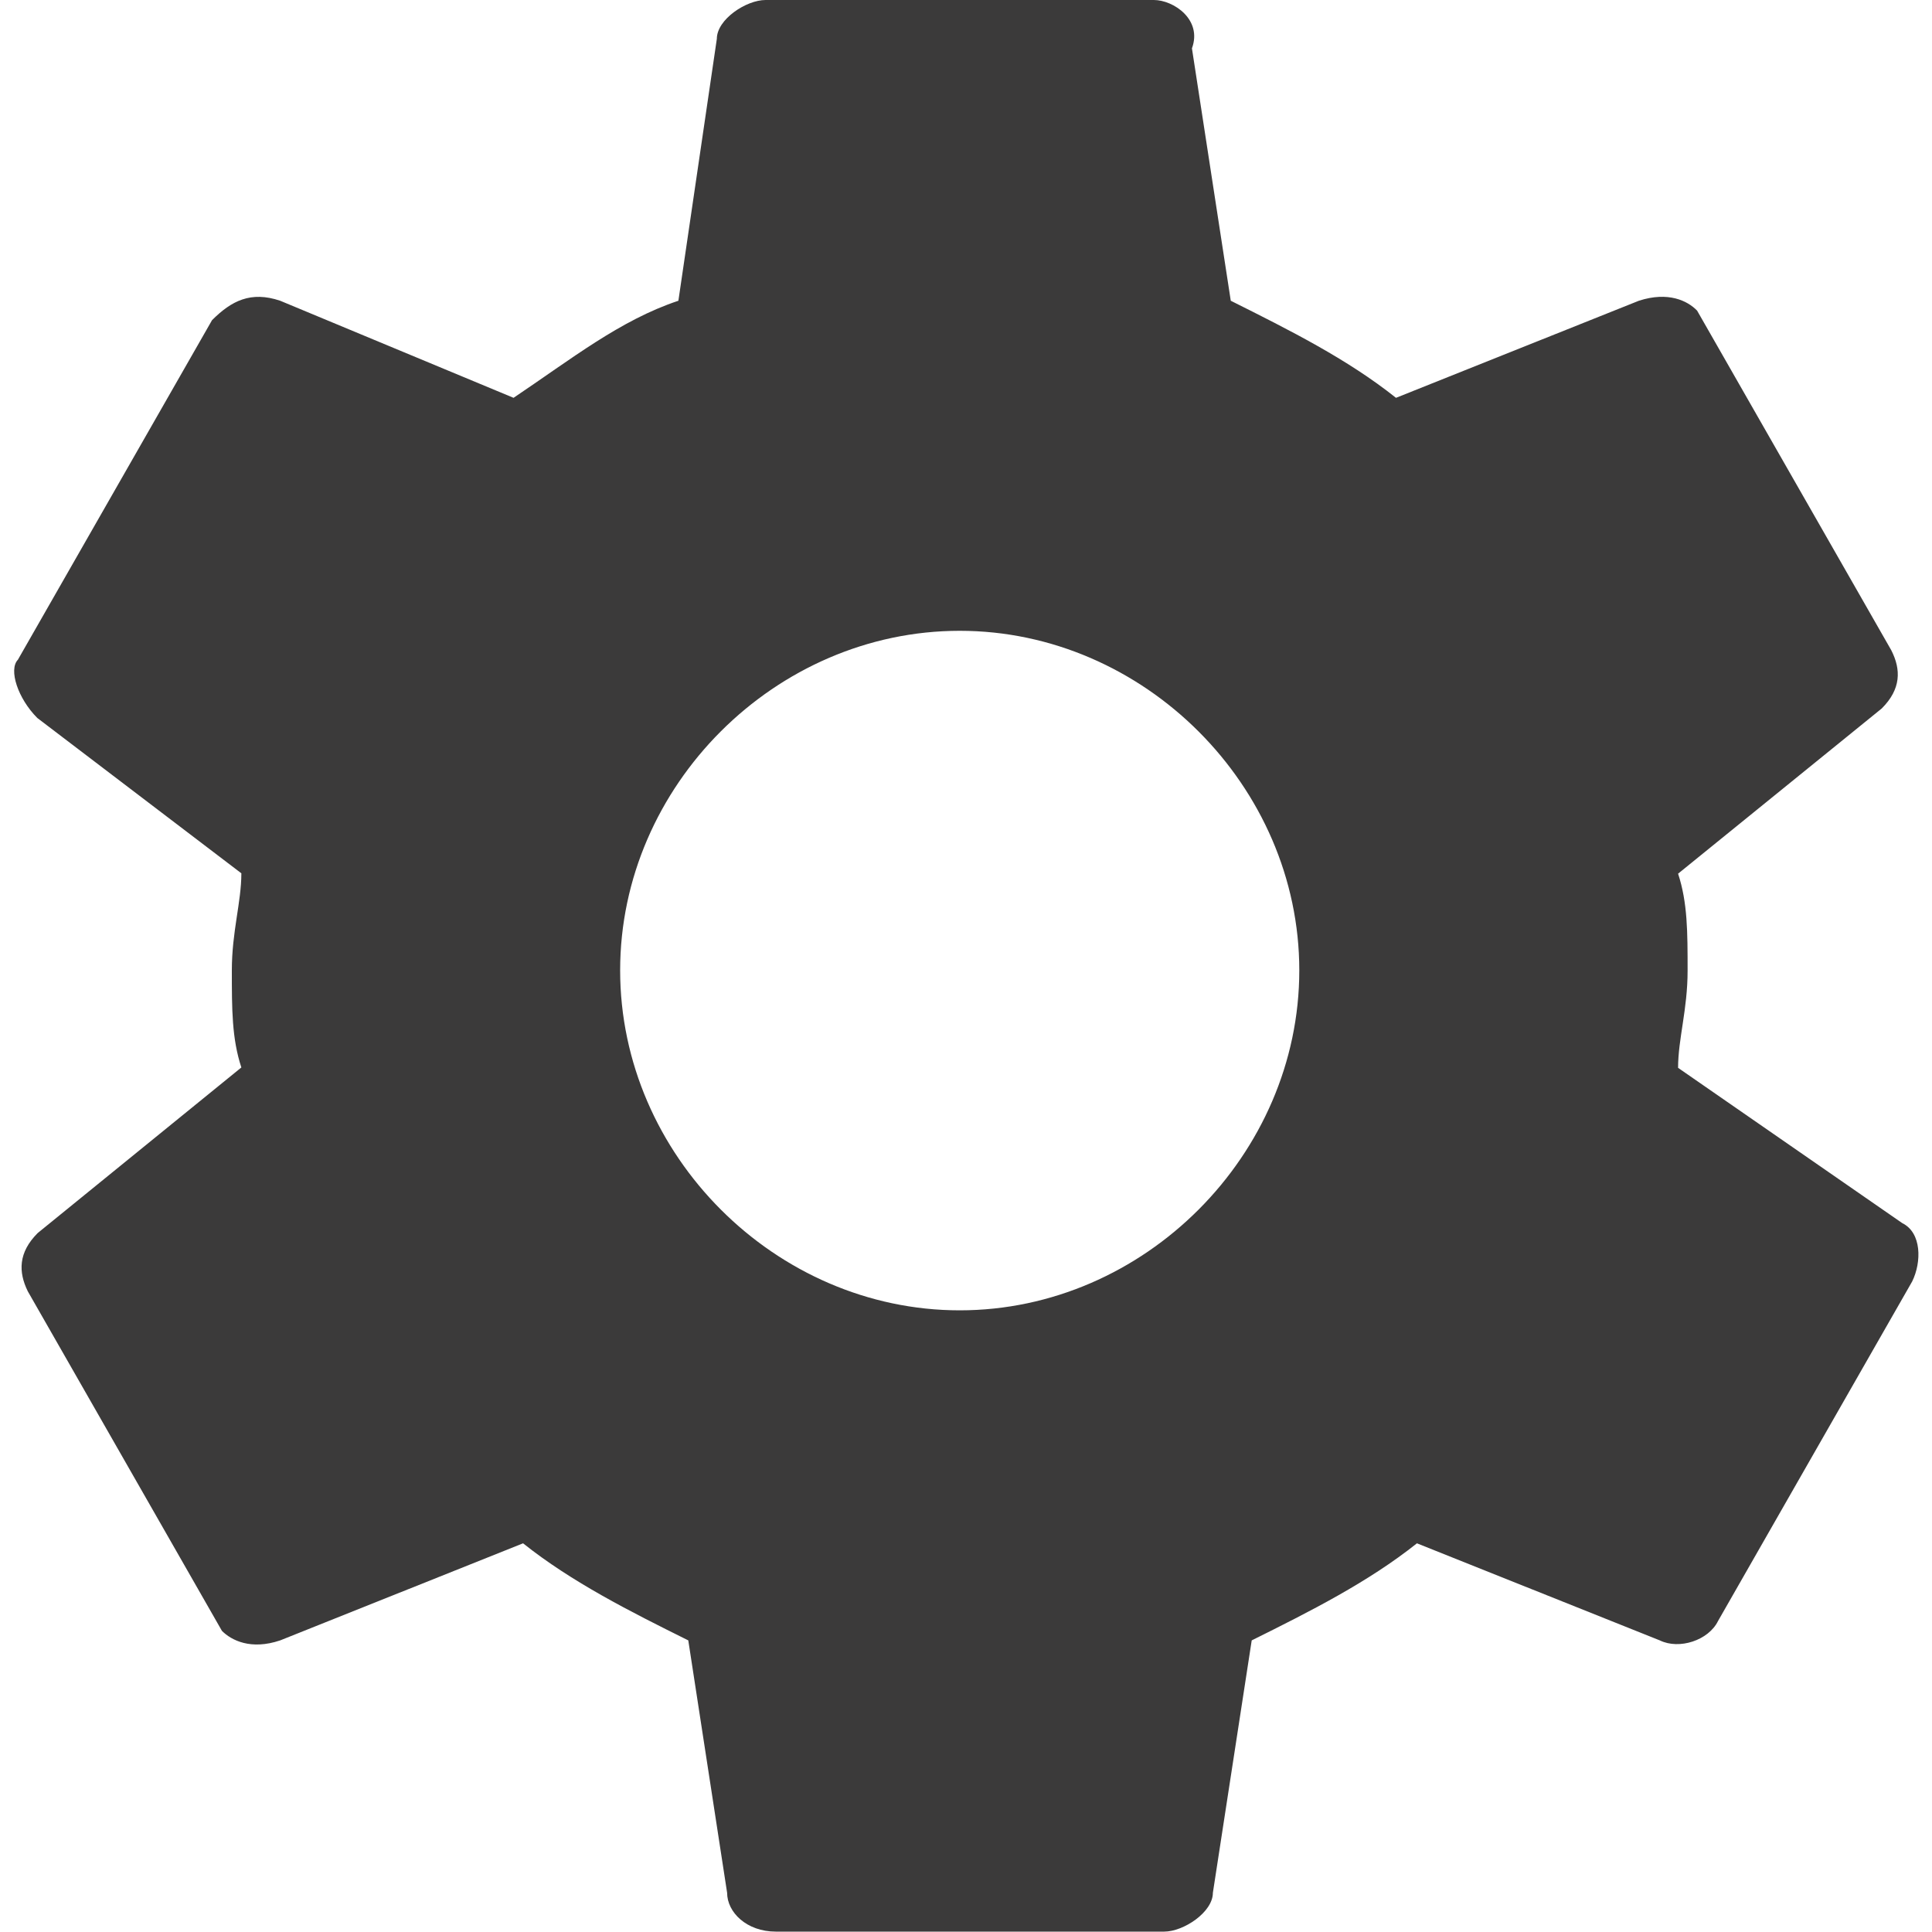
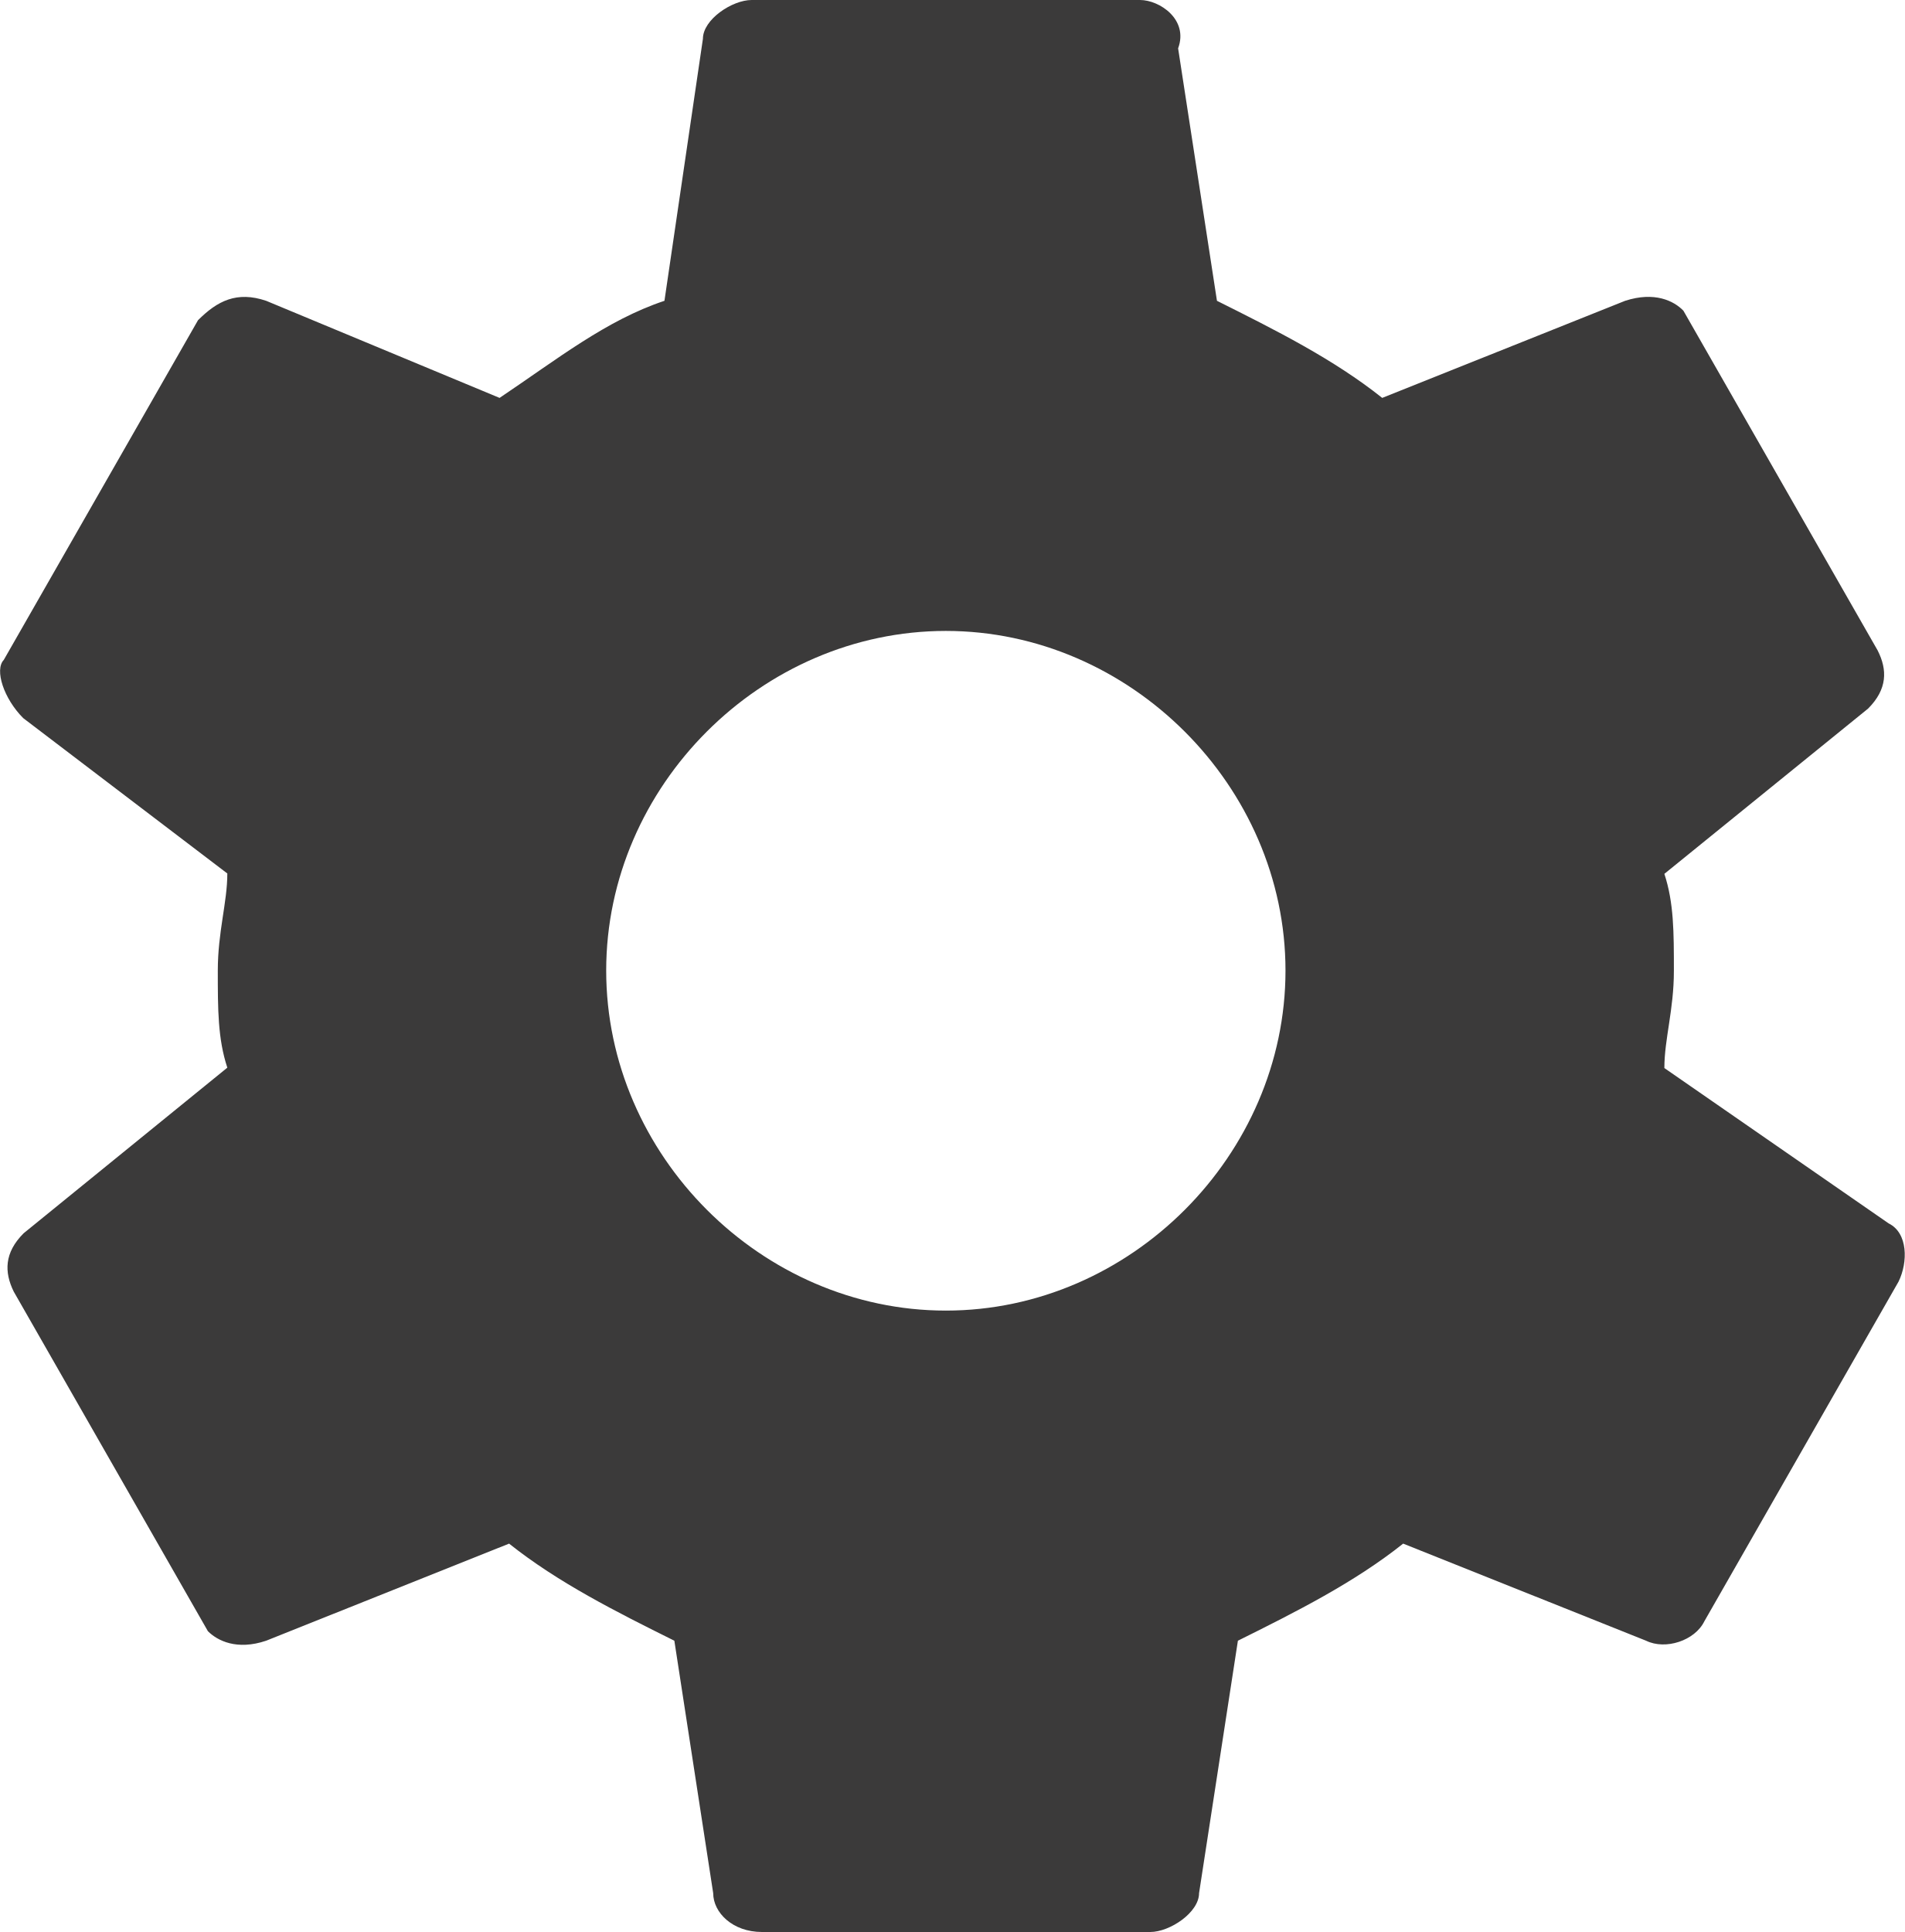
- <svg xmlns="http://www.w3.org/2000/svg" version="1.1" id="Capa_1" x="0px" y="0px" viewBox="0 0 507.5 507.5" style="enable-background:new 0 0 507.5 507.5;" xml:space="preserve">
+ <svg xmlns="http://www.w3.org/2000/svg" version="1.1" id="Capa_1" x="0px" y="0px" viewBox="0 0 500.2 507.4" style="enable-background:new 0 0 500.2 507.4;" xml:space="preserve">
  <style type="text/css">
	.st0{fill:#3B3A3A;}
</style>
  <g>
    <g id="settings">
-       <path class="st0" d="M440.8,280.5c0-7.6,2.5-15.3,2.5-25.5c0-10.2,0-17.9-2.5-25.5l53.5-43.4c5.1-5.1,5.1-10.2,2.5-15.3l-51-89.2    c-2.5-2.6-7.6-5.1-15.3-2.6l-63.8,25.5c-12.8-10.2-28-17.8-43.4-25.5l-10.2-66.3C315.9,5.1,308.2,0,303.1,0h-102    c-5.1,0-12.8,5.1-12.8,10.2L178.2,79c-15.3,5.1-28.1,15.3-43.3,25.5L73.6,79c-7.7-2.6-12.8,0-17.9,5.1l-51,89.2    c-2.5,2.6,0,10.2,5.1,15.3l53.6,40.8c0,7.6-2.5,15.3-2.5,25.5c0,10.2,0,17.9,2.5,25.5L9.9,323.9c-5.1,5.1-5.1,10.2-2.6,15.3    l51,89.2c2.5,2.5,7.6,5.1,15.3,2.5l63.8-25.5c12.8,10.2,28.1,17.9,43.4,25.5l10.2,66.3c0,5.1,5.1,10.2,12.8,10.2h102    c5.1,0,12.8-5.1,12.8-10.2l10.2-66.3c15.3-7.6,30.6-15.3,43.4-25.5l63.8,25.5c5.1,2.5,12.8,0,15.3-5.1l51-89.2    c2.5-5.1,2.5-12.8-2.6-15.3L440.8,280.5z M252.1,344.2c-48.4,0-89.2-40.8-89.2-89.3s40.8-89.2,89.2-89.2s89.2,40.8,89.2,89.2    S300.6,344.2,252.1,344.2z" />
+       <path class="st0" d="M437.1,280.5c0-7.6,2.5-15.3,2.5-25.5c0-10.2,0-17.9-2.5-25.5l53.5-43.4c5.1-5.1,5.1-10.2,2.5-15.3l-51-89.2    c-2.5-2.6-7.6-5.1-15.3-2.6L363,104.5c-12.8-10.2-28-17.8-43.4-25.5l-10.2-66.3c2.8-7.6-4.9-12.7-10-12.7h-102    c-5.1,0-12.8,5.1-12.8,10.2L174.5,79c-15.3,5.1-28.1,15.3-43.3,25.5L69.9,79c-7.7-2.6-12.8,0-17.9,5.1L1,173.3    c-2.5,2.6,0,10.2,5.1,15.3l53.6,40.8c0,7.6-2.5,15.3-2.5,25.5c0,10.2,0,17.9,2.5,25.5L6.2,323.9c-5.1,5.1-5.1,10.2-2.6,15.3    l51,89.2c2.5,2.5,7.6,5.1,15.3,2.5l63.8-25.5c12.8,10.2,28.1,17.9,43.4,25.5l10.2,66.3c0,5.1,5.1,10.2,12.8,10.2h102    c5.1,0,12.8-5.1,12.8-10.2l10.2-66.3c15.3-7.6,30.6-15.3,43.4-25.5l63.8,25.5c5.1,2.5,12.8,0,15.3-5.1l51-89.2    c2.5-5.1,2.5-12.8-2.6-15.3L437.1,280.5z M248.4,344.2c-48.4,0-89.2-40.8-89.2-89.3s40.8-89.2,89.2-89.2s89.2,40.8,89.2,89.2    S296.9,344.2,248.4,344.2z" />
    </g>
  </g>
</svg>
